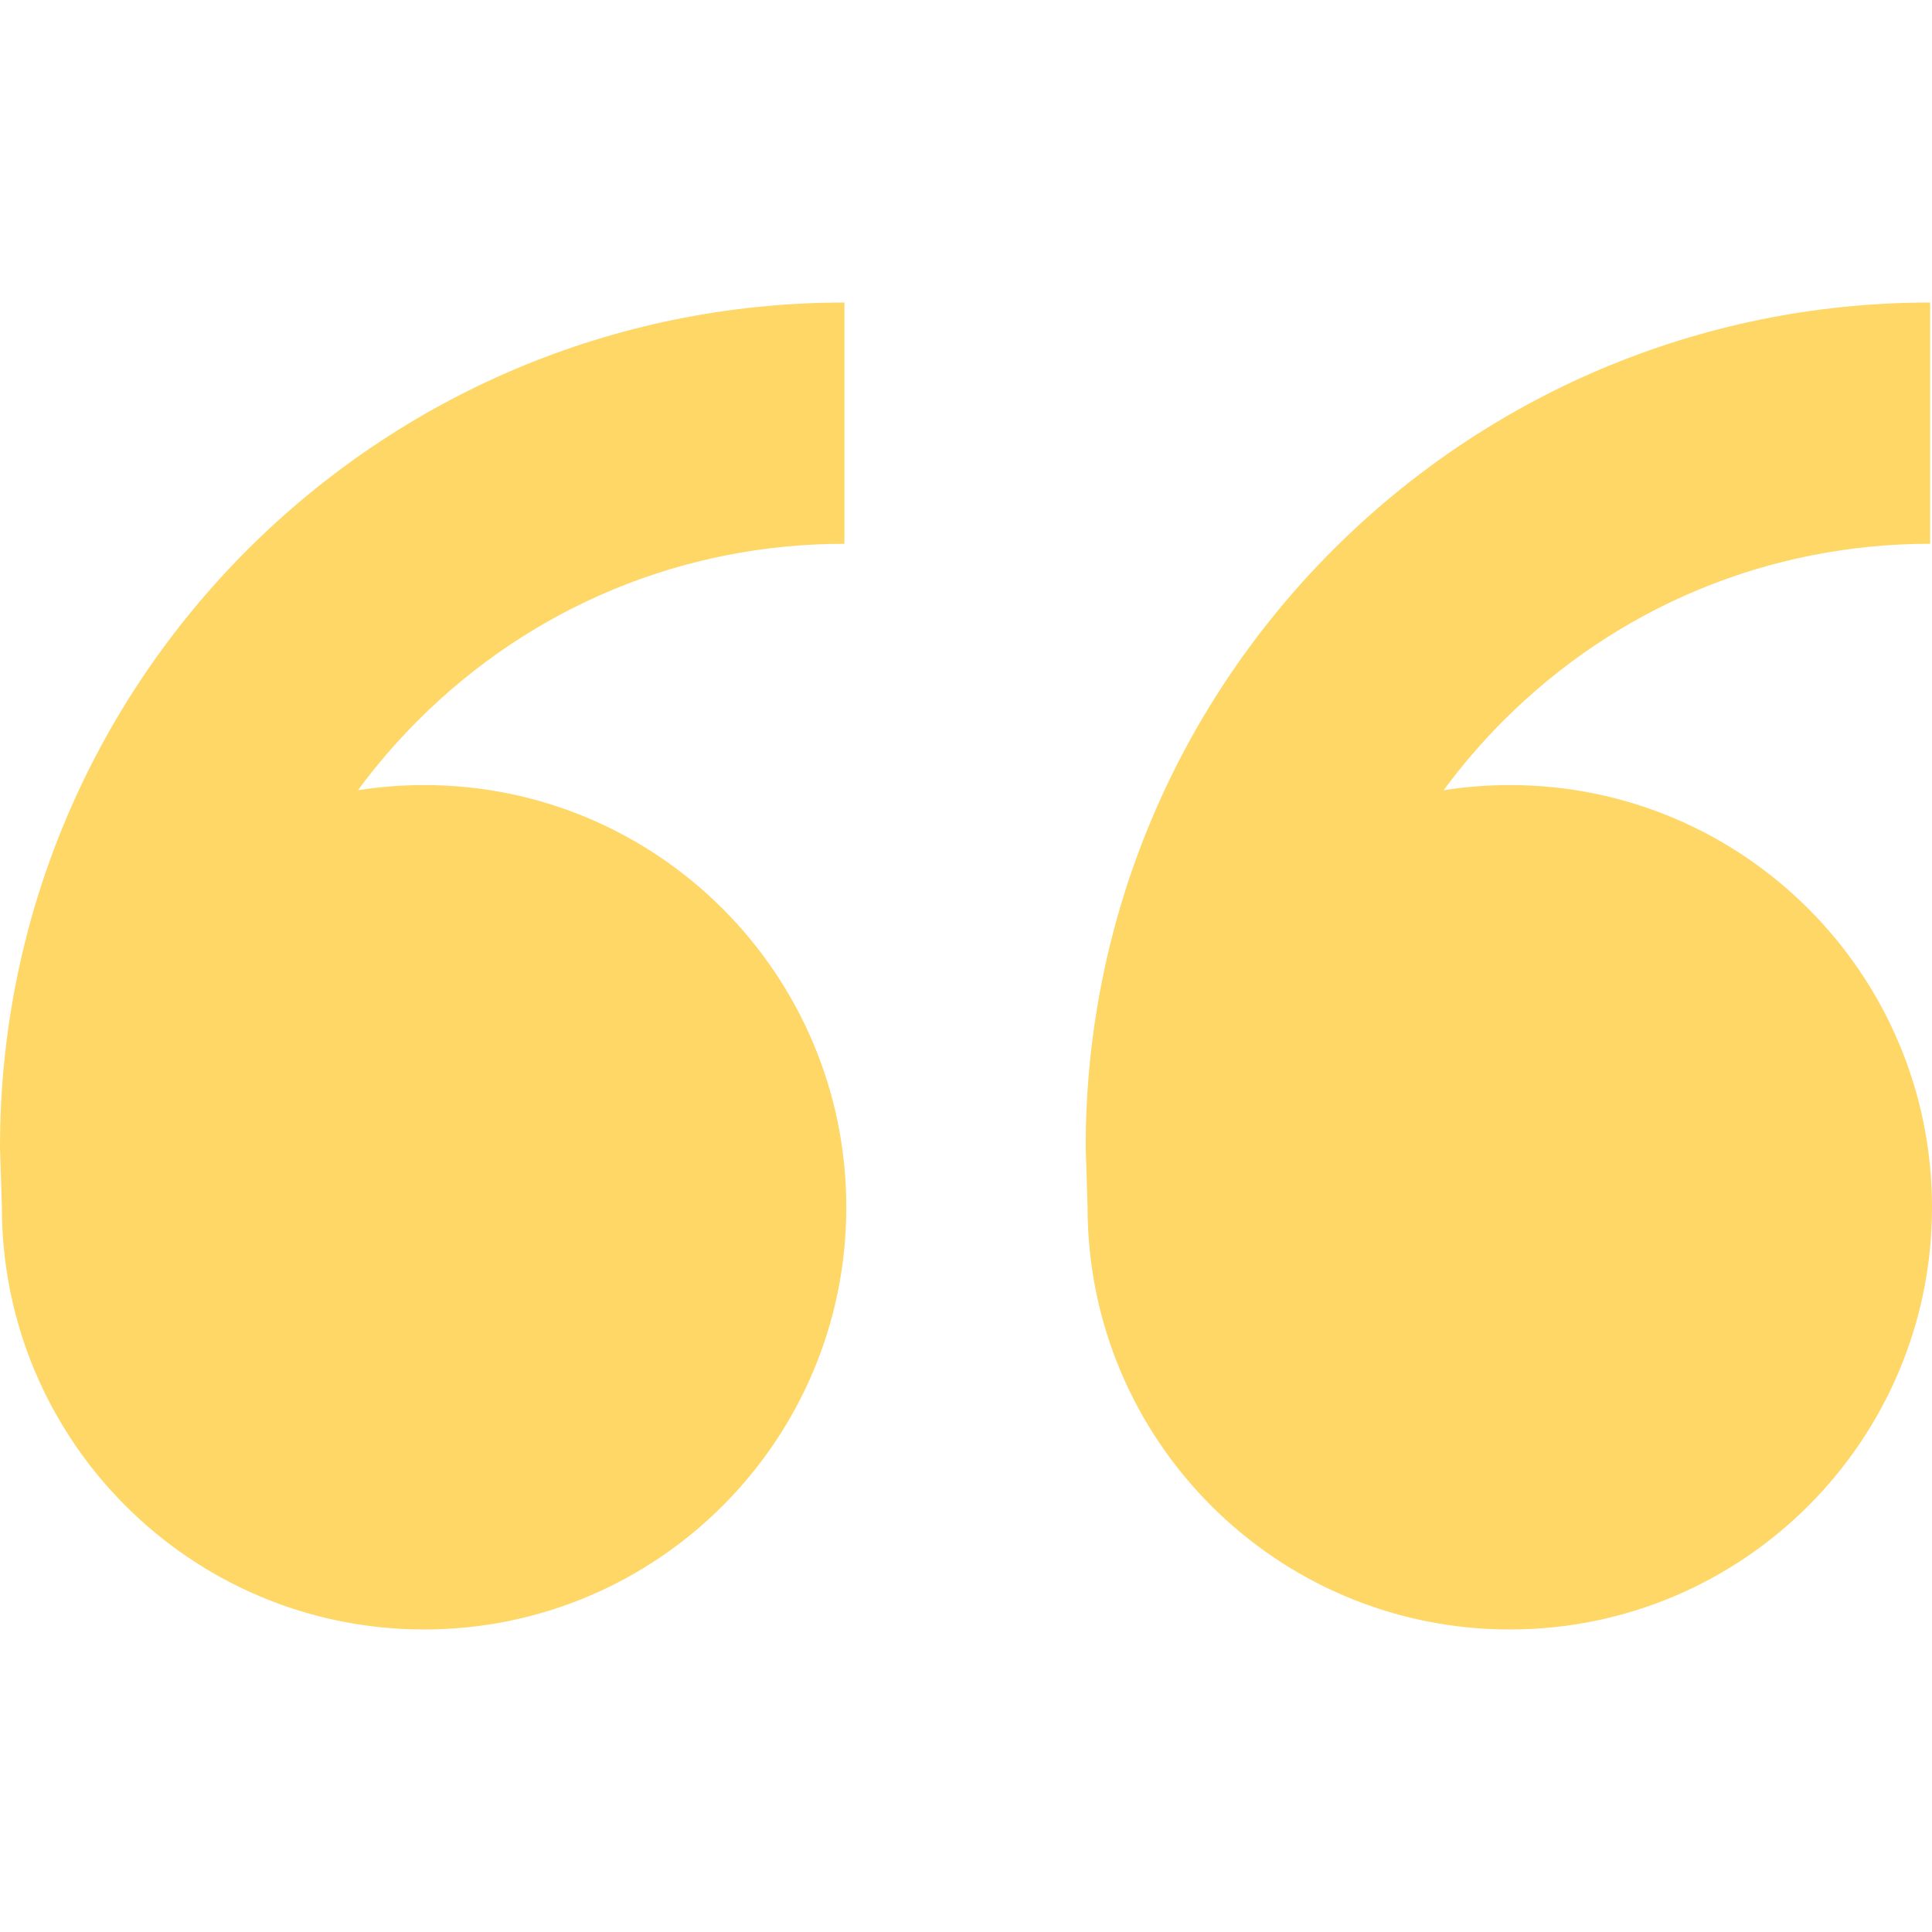
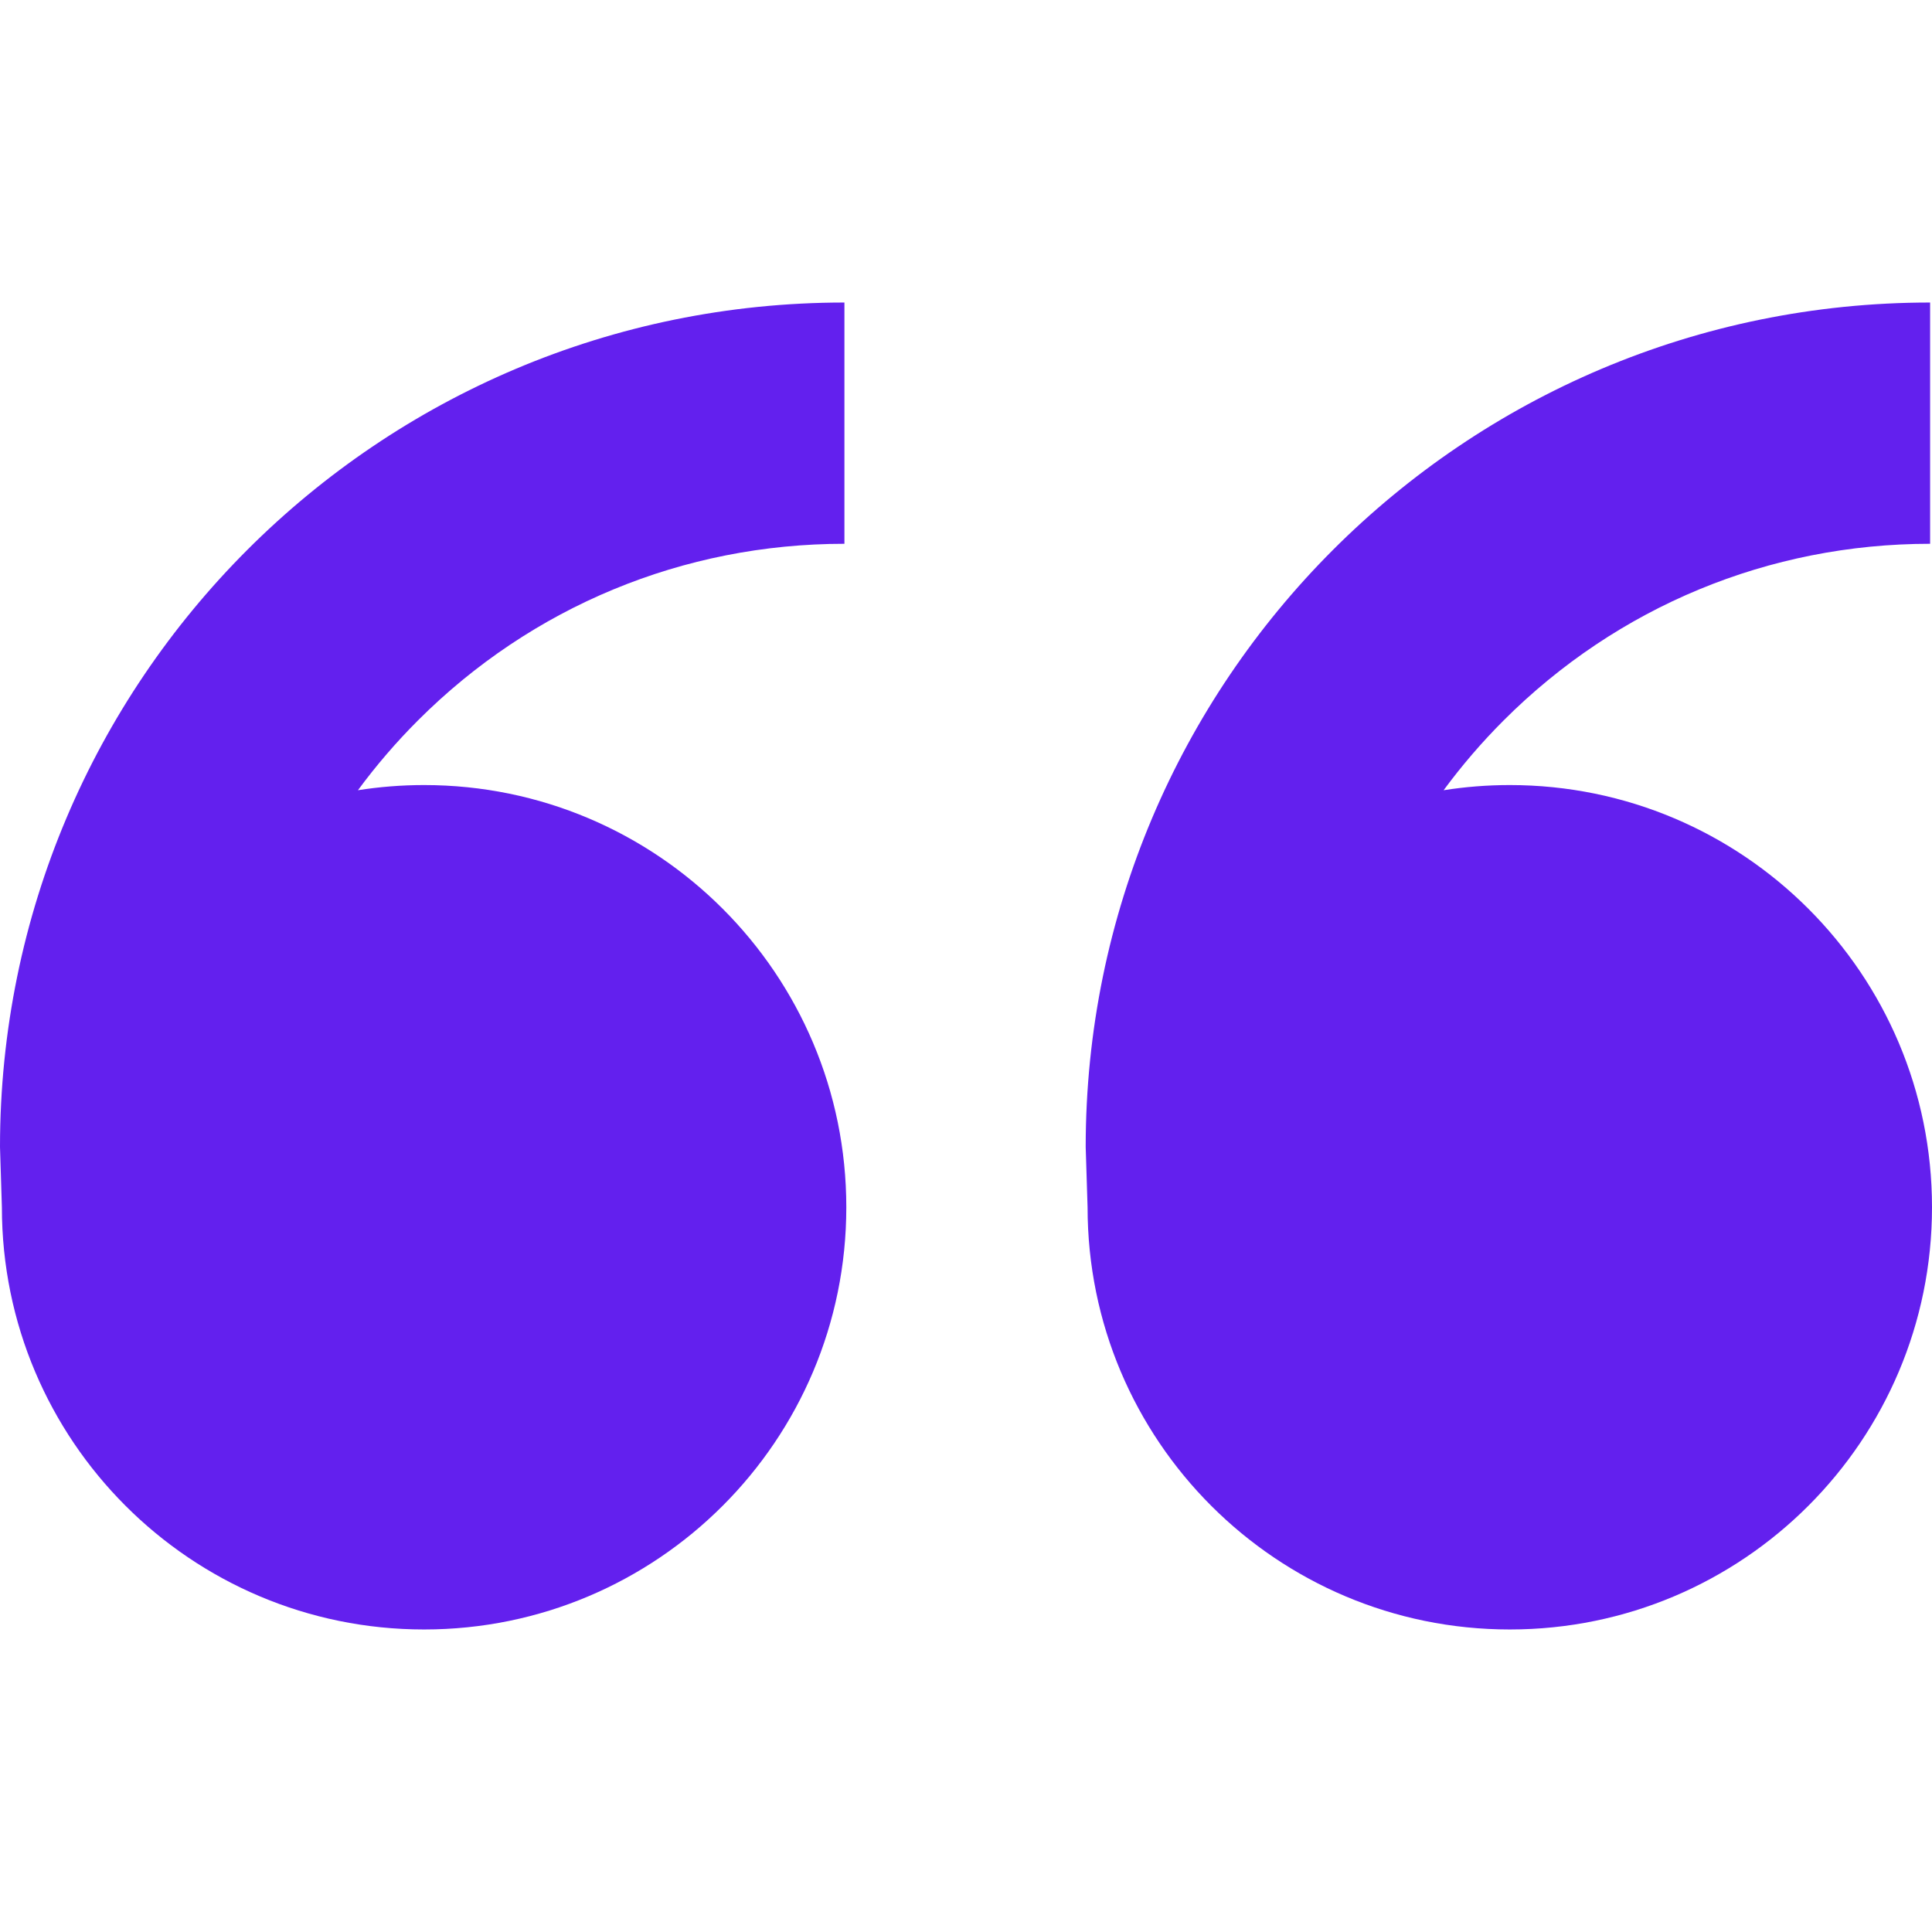
<svg xmlns="http://www.w3.org/2000/svg" version="1.1" id="Capa_1" x="0px" y="0px" width="512px" height="512px" viewBox="0 0 512.5 512.5" style="enable-background:new 0 0 512.5 512.5;" xml:space="preserve">
  <g>
-     <path d="M112.5,208.25c61.856,0,112,50.145,112,112s-50.144,112-112,112s-112-50.145-112-112l-0.5-16   c0-123.712,100.288-224,224-224v64c-42.737,0-82.917,16.643-113.137,46.863c-5.817,5.818-11.126,12.008-15.915,18.51   C100.667,208.723,106.528,208.25,112.5,208.25z M400.5,208.25c61.855,0,112,50.145,112,112s-50.145,112-112,112   s-112-50.145-112-112l-0.5-16c0-123.712,100.287-224,224-224v64c-42.736,0-82.918,16.643-113.137,46.863   c-5.818,5.818-11.127,12.008-15.916,18.51C388.666,208.723,394.527,208.25,400.5,208.25z" fill="#fed766" />
+     <path d="M112.5,208.25c61.856,0,112,50.145,112,112s-50.144,112-112,112s-112-50.145-112-112l-0.5-16   c0-123.712,100.288-224,224-224v64c-42.737,0-82.917,16.643-113.137,46.863c-5.817,5.818-11.126,12.008-15.915,18.51   C100.667,208.723,106.528,208.25,112.5,208.25z M400.5,208.25c61.855,0,112,50.145,112,112s-50.145,112-112,112   s-112-50.145-112-112l-0.5-16c0-123.712,100.287-224,224-224v64c-42.736,0-82.918,16.643-113.137,46.863   c-5.818,5.818-11.127,12.008-15.916,18.51C388.666,208.723,394.527,208.25,400.5,208.25z" fill="#6320ee" />
  </g>
  <g>
</g>
  <g>
</g>
  <g>
</g>
  <g>
</g>
  <g>
</g>
  <g>
</g>
  <g>
</g>
  <g>
</g>
  <g>
</g>
  <g>
</g>
  <g>
</g>
  <g>
</g>
  <g>
</g>
  <g>
</g>
  <g>
</g>
</svg>
